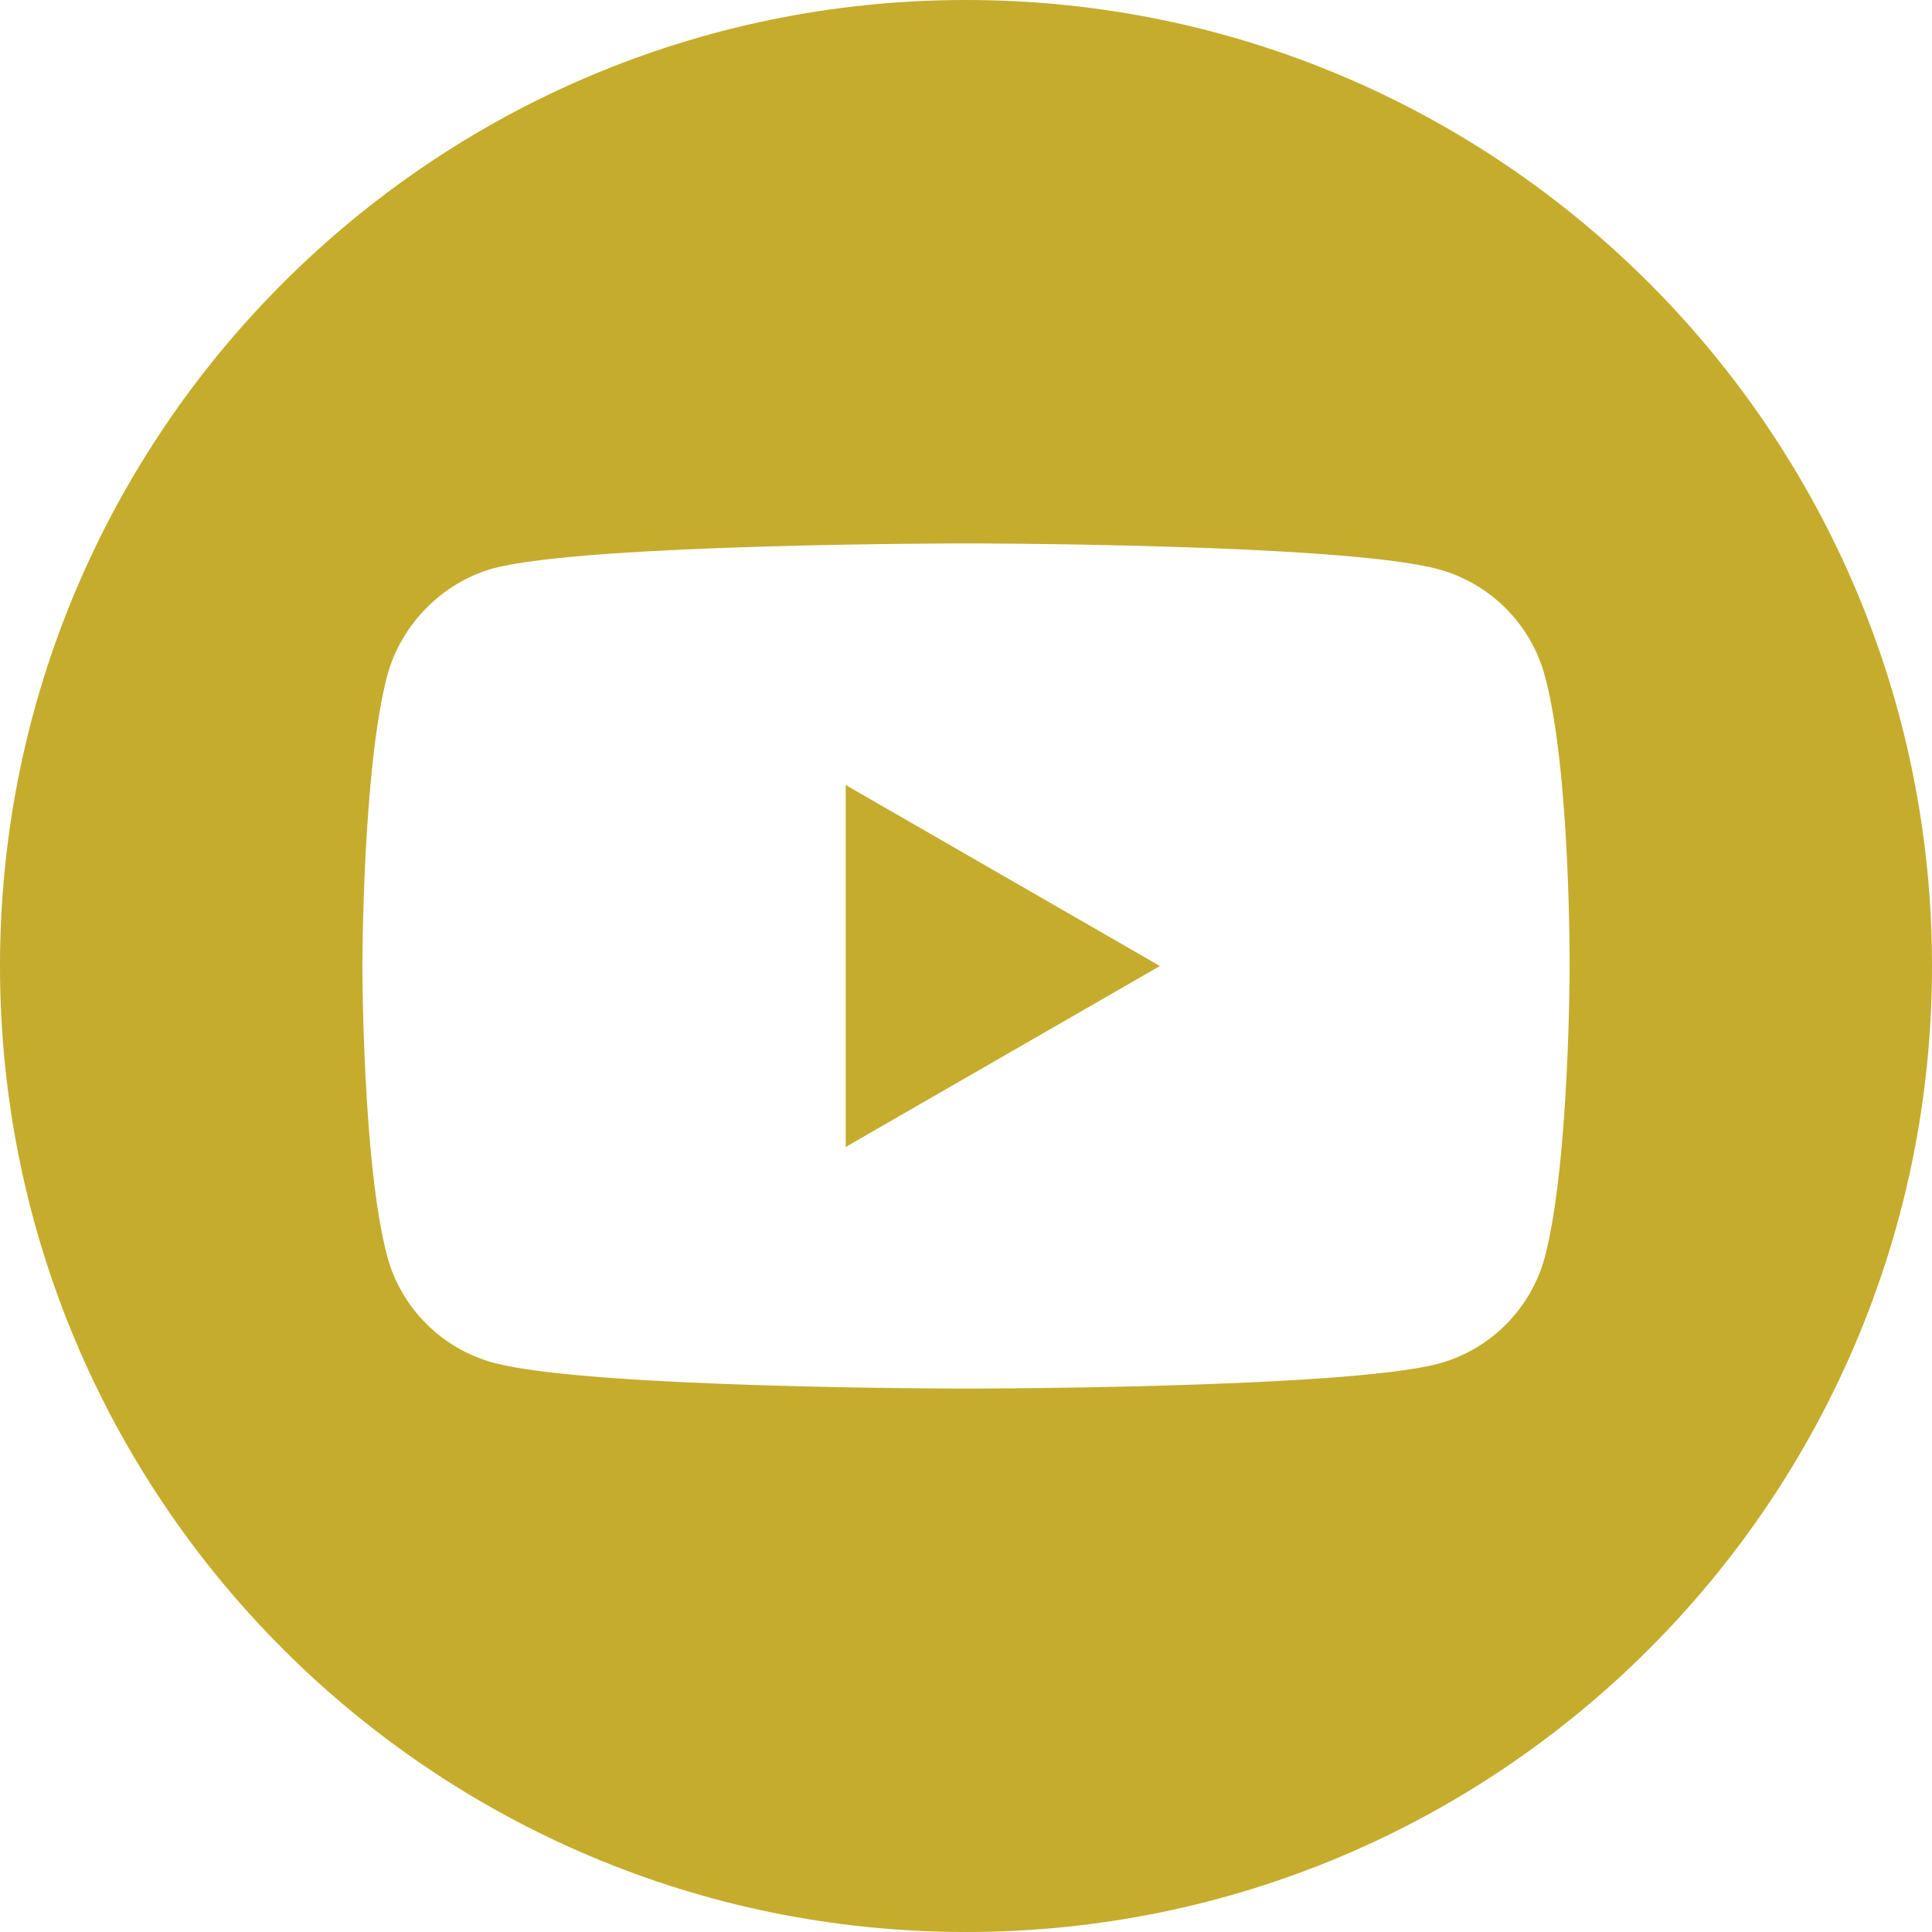
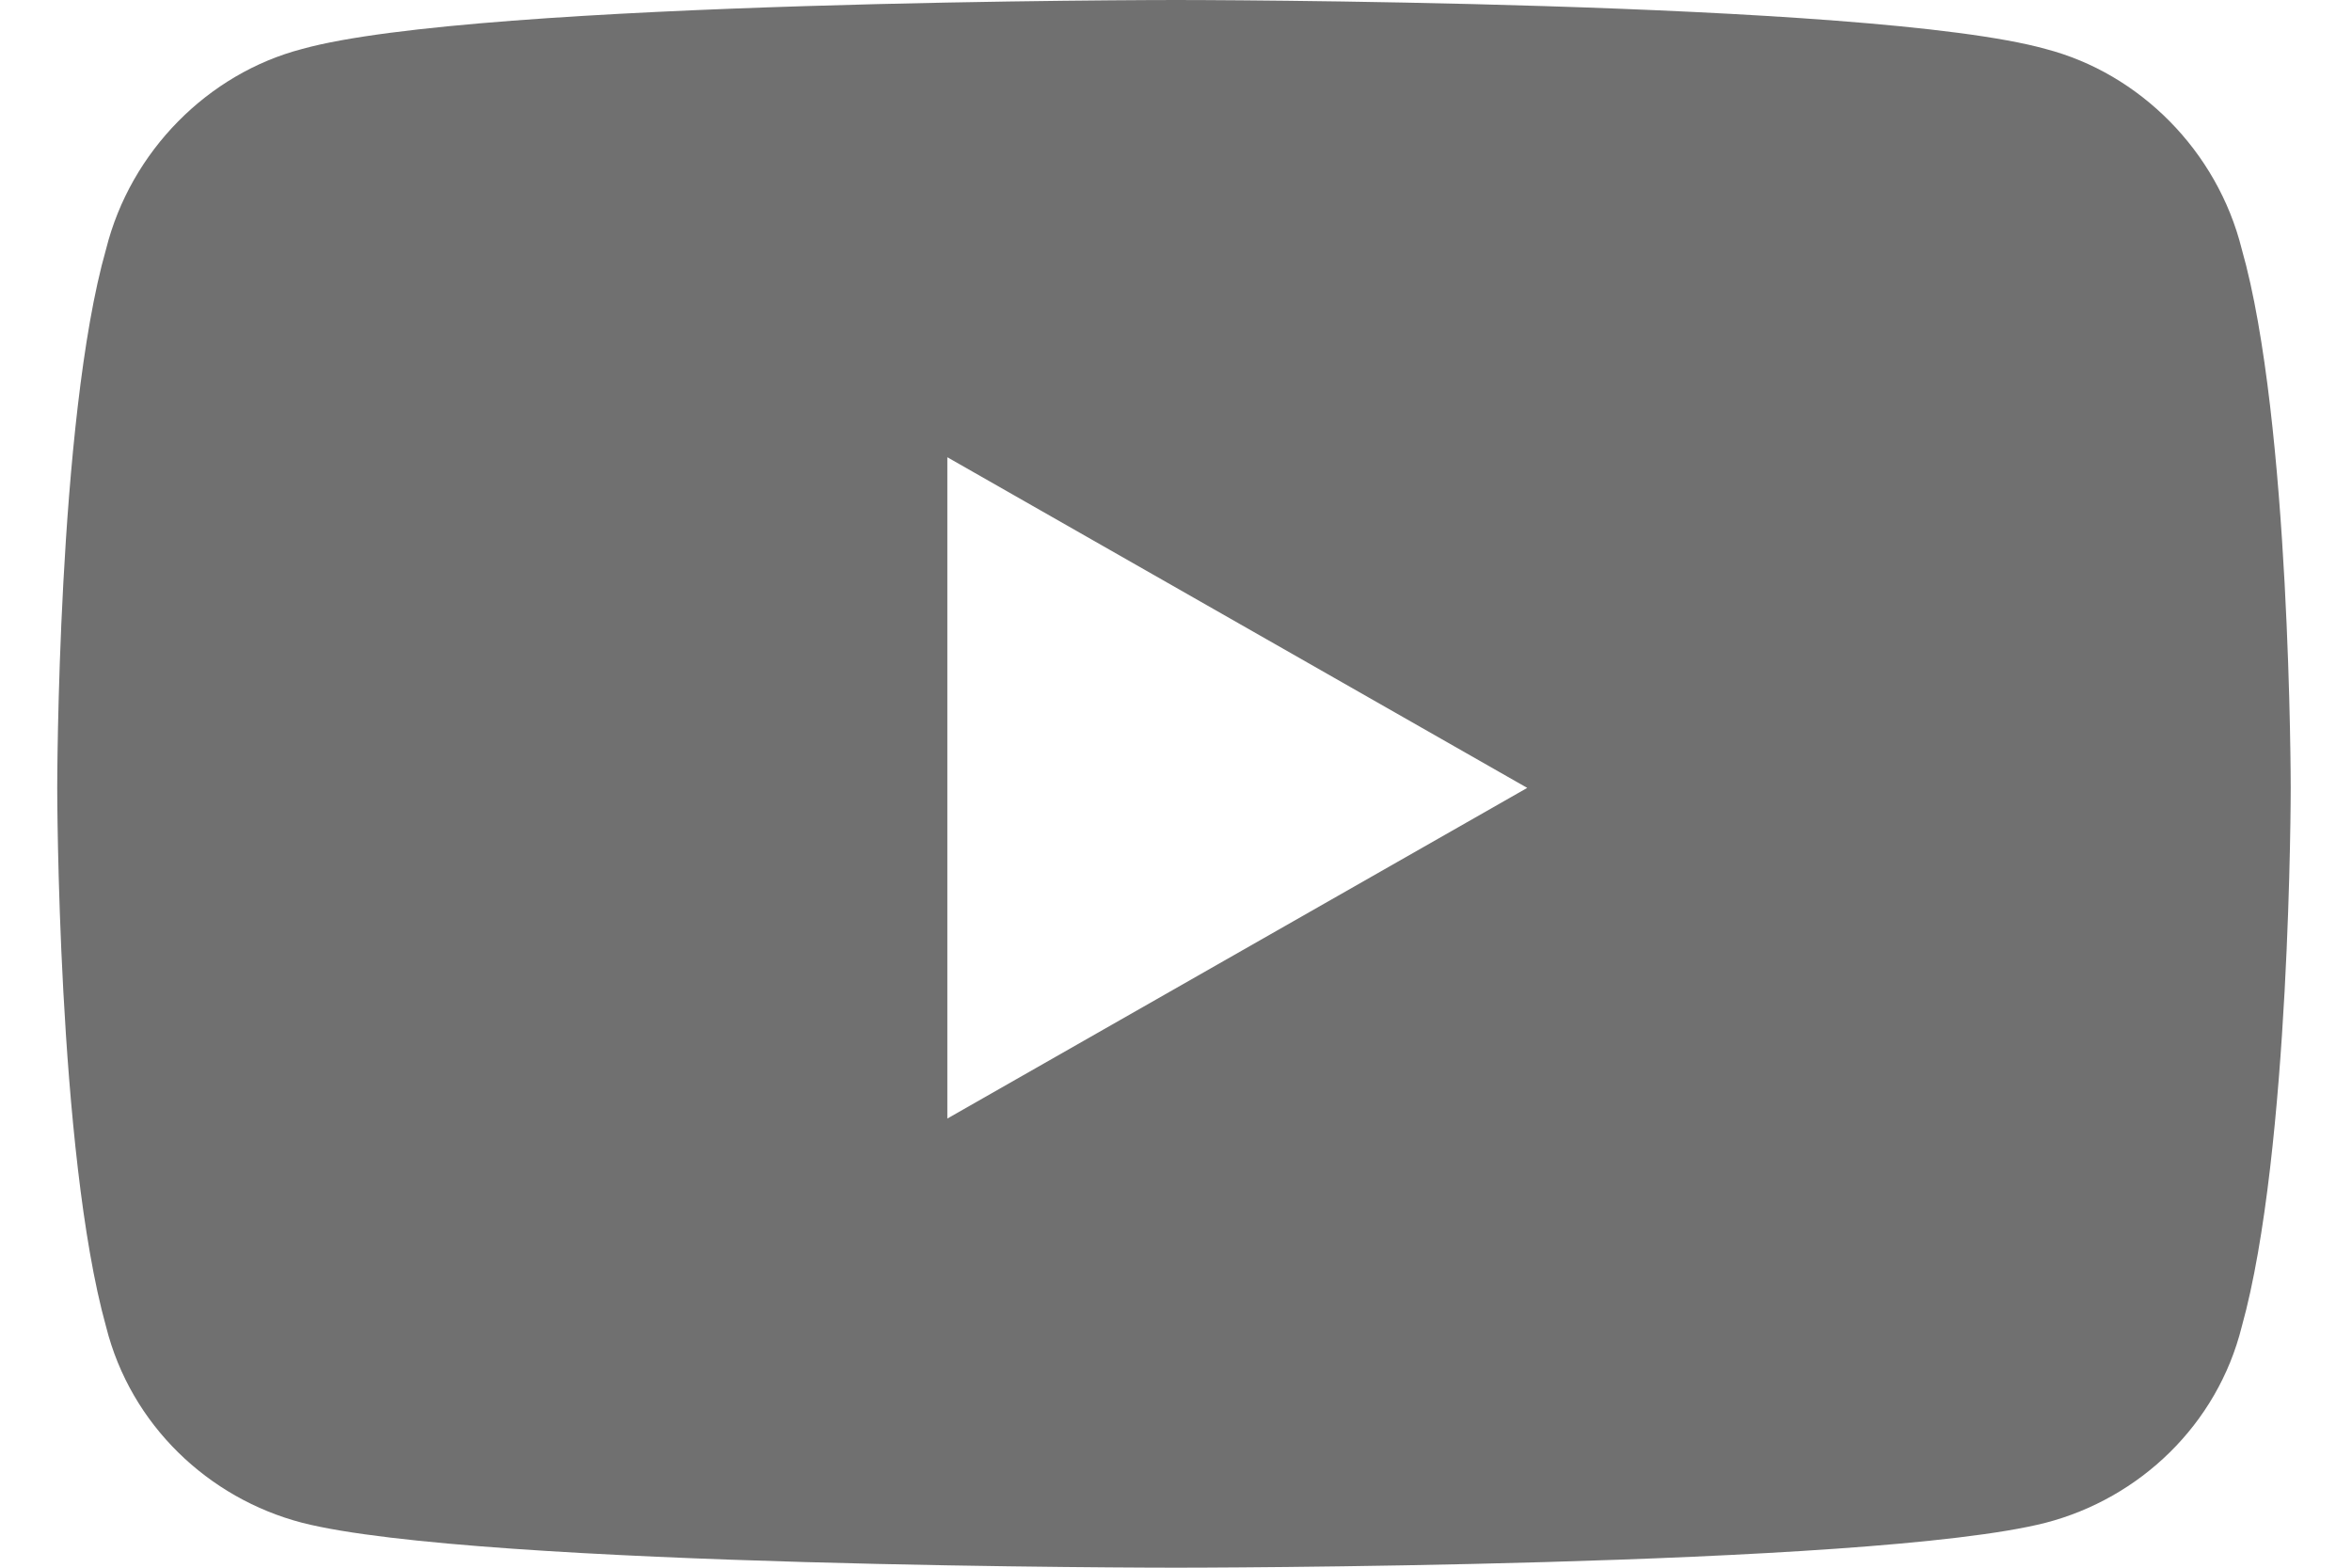
- <svg xmlns="http://www.w3.org/2000/svg" width="30" height="30" viewBox="0 0 30 30" fill="none">
-   <path d="M13.132 17.81L18.011 15L13.132 12.19V17.81Z" fill="#C5AC2D" />
-   <path d="M15 0C6.717 0 0 6.717 0 15C0 23.283 6.717 30 15 30C23.283 30 30 23.283 30 15C30 6.717 23.283 0 15 0ZM24.373 15.015C24.373 15.015 24.373 18.057 23.987 19.524C23.77 20.327 23.137 20.96 22.334 21.176C20.868 21.562 15 21.562 15 21.562C15 21.562 9.148 21.562 7.665 21.161C6.863 20.945 6.229 20.312 6.013 19.509C5.627 18.057 5.627 15 5.627 15C5.627 15 5.627 11.958 6.013 10.491C6.229 9.688 6.878 9.04 7.665 8.824C9.132 8.438 15 8.438 15 8.438C15 8.438 20.868 8.438 22.334 8.839C23.137 9.055 23.77 9.688 23.987 10.491C24.388 11.958 24.373 15.015 24.373 15.015Z" fill="#C5AC2D" />
+ <svg xmlns="http://www.w3.org/2000/svg" width="18" height="12" viewBox="0 0 18 12" fill="none">
+   <path d="M17.156 1.906C16.969 1.156 16.375 0.562 15.656 0.375C14.312 0 9 0 9 0C9 0 3.656 0 2.312 0.375C1.594 0.562 1 1.156 0.812 1.906C0.438 3.219 0.438 6.031 0.438 6.031C0.438 6.031 0.438 8.812 0.812 10.156C1 10.906 1.594 11.469 2.312 11.656C3.656 12 9 12 9 12C9 12 14.312 12 15.656 11.656C16.375 11.469 16.969 10.906 17.156 10.156C17.531 8.812 17.531 6.031 17.531 6.031C17.531 6.031 17.531 3.219 17.156 1.906ZM7.25 8.562V3.5L11.688 6.031L7.25 8.562Z" fill="#707070" />
</svg>
